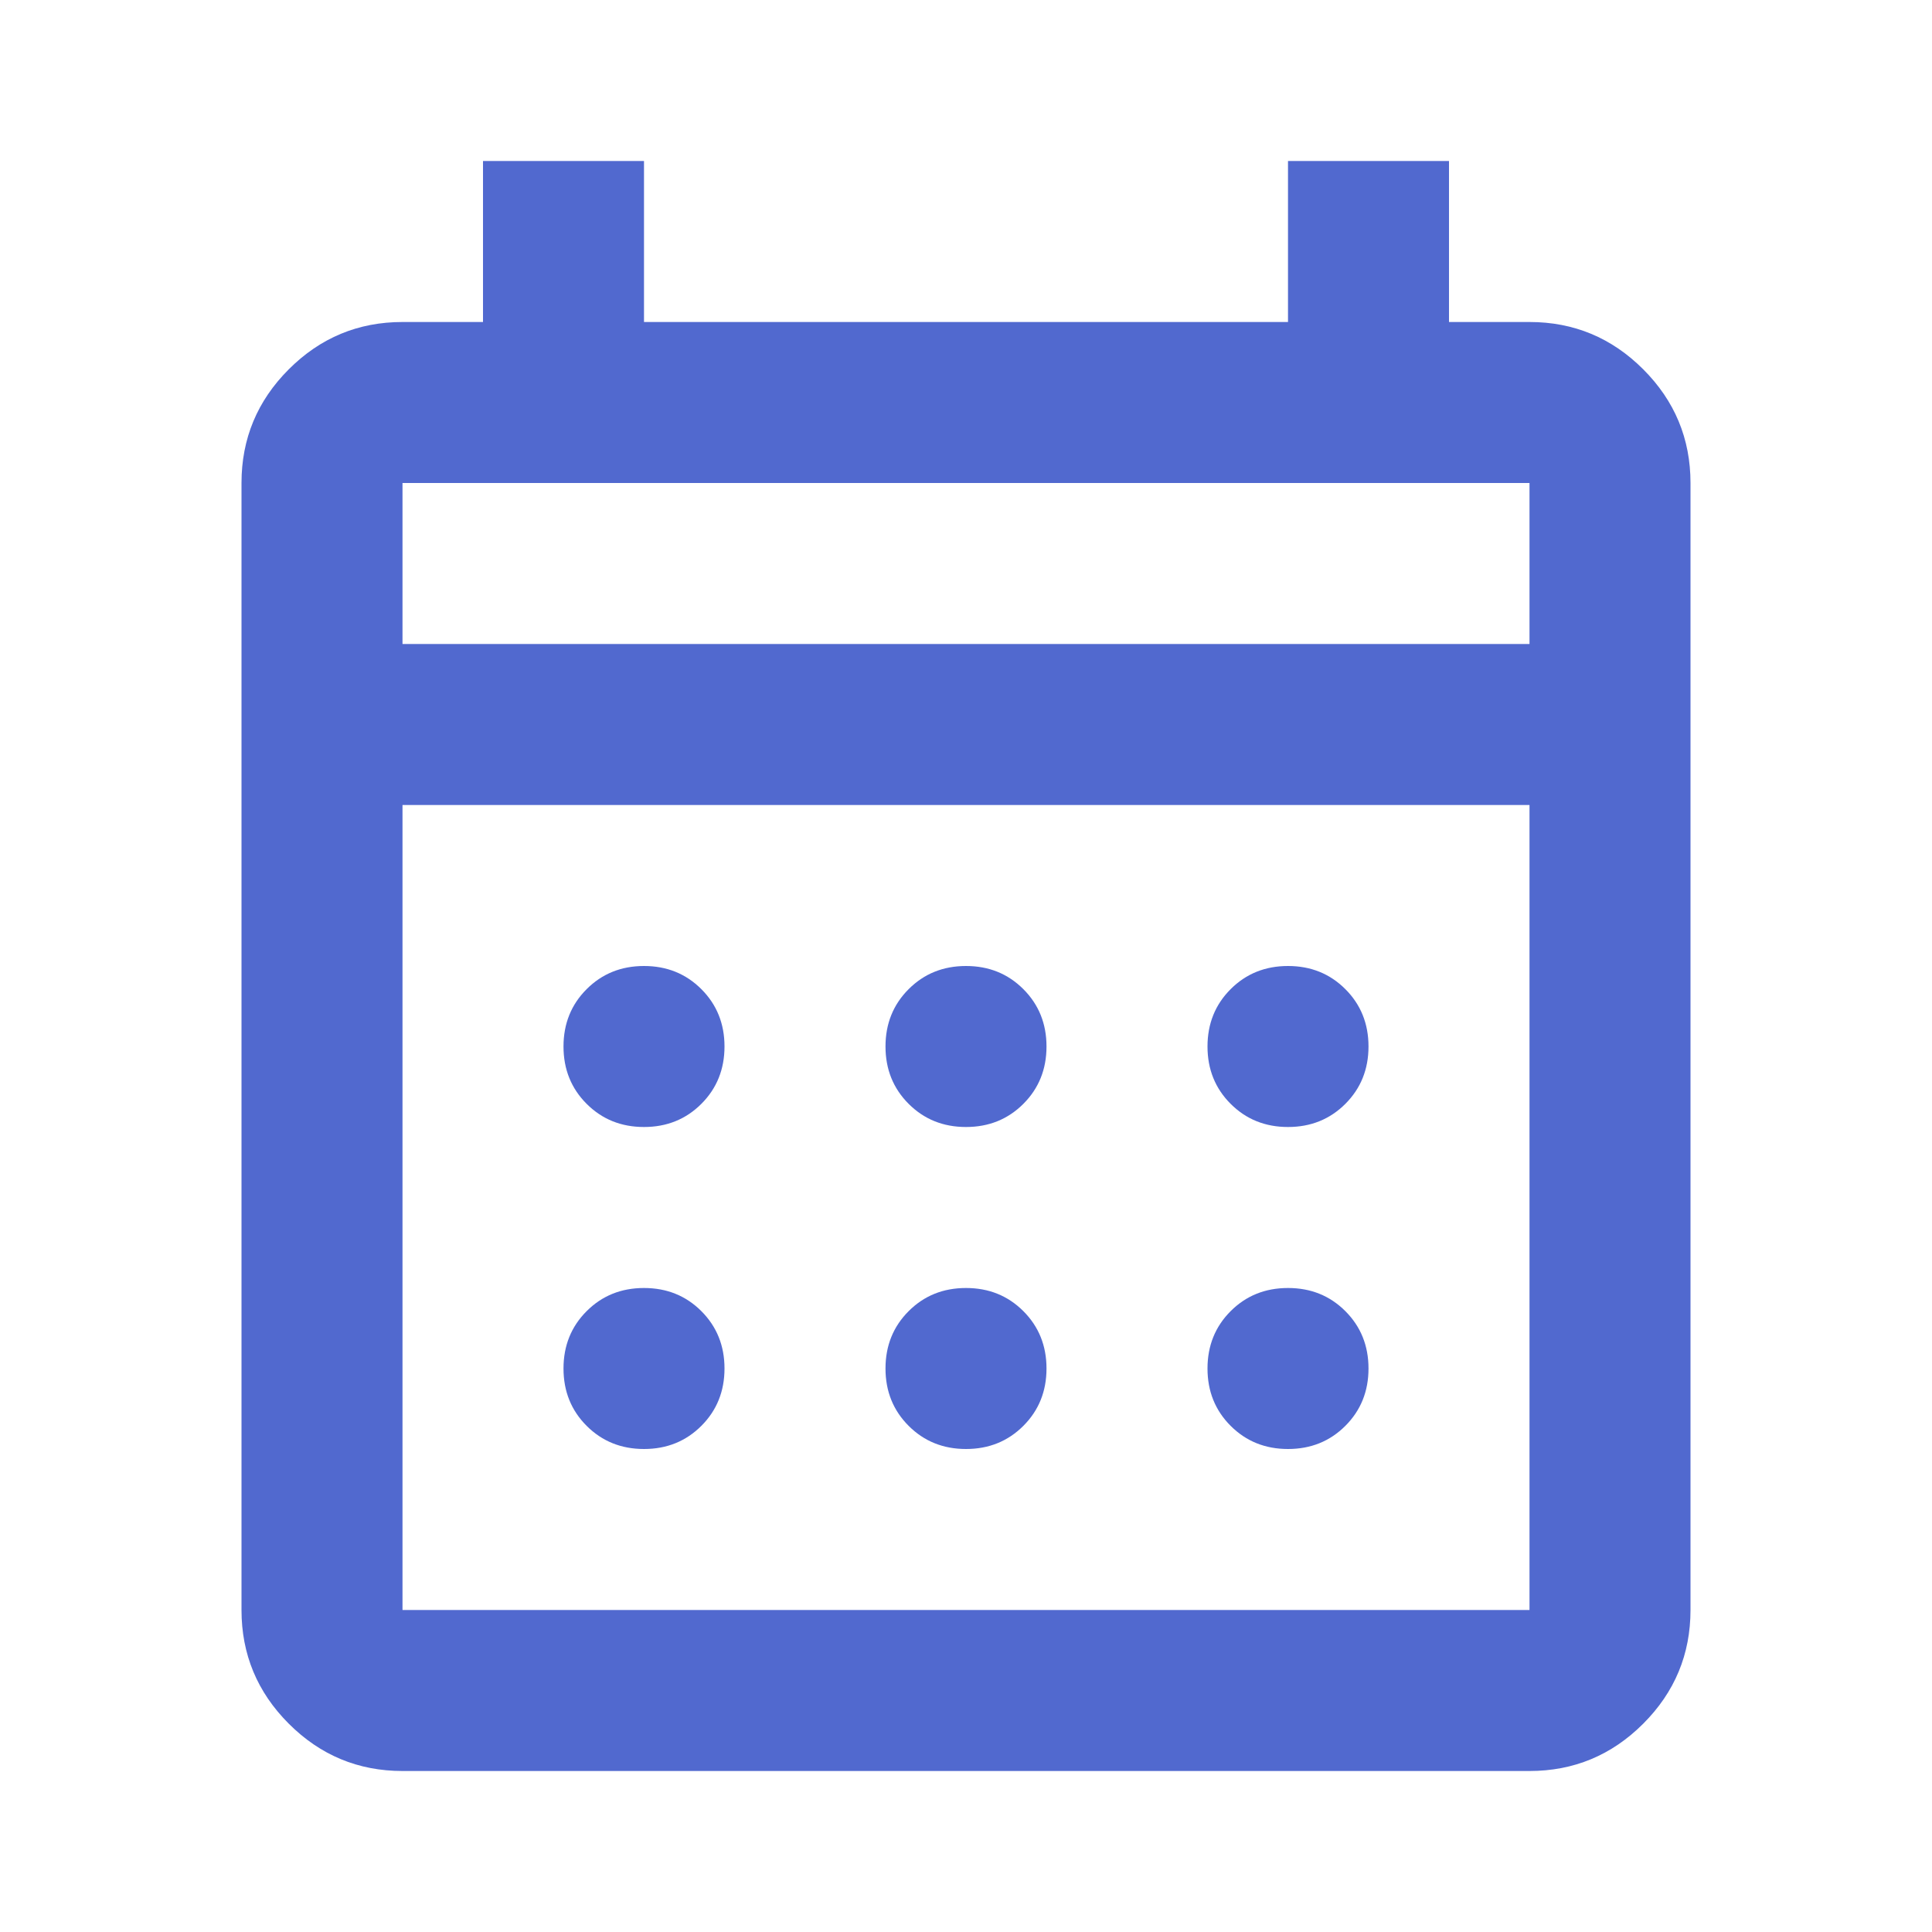
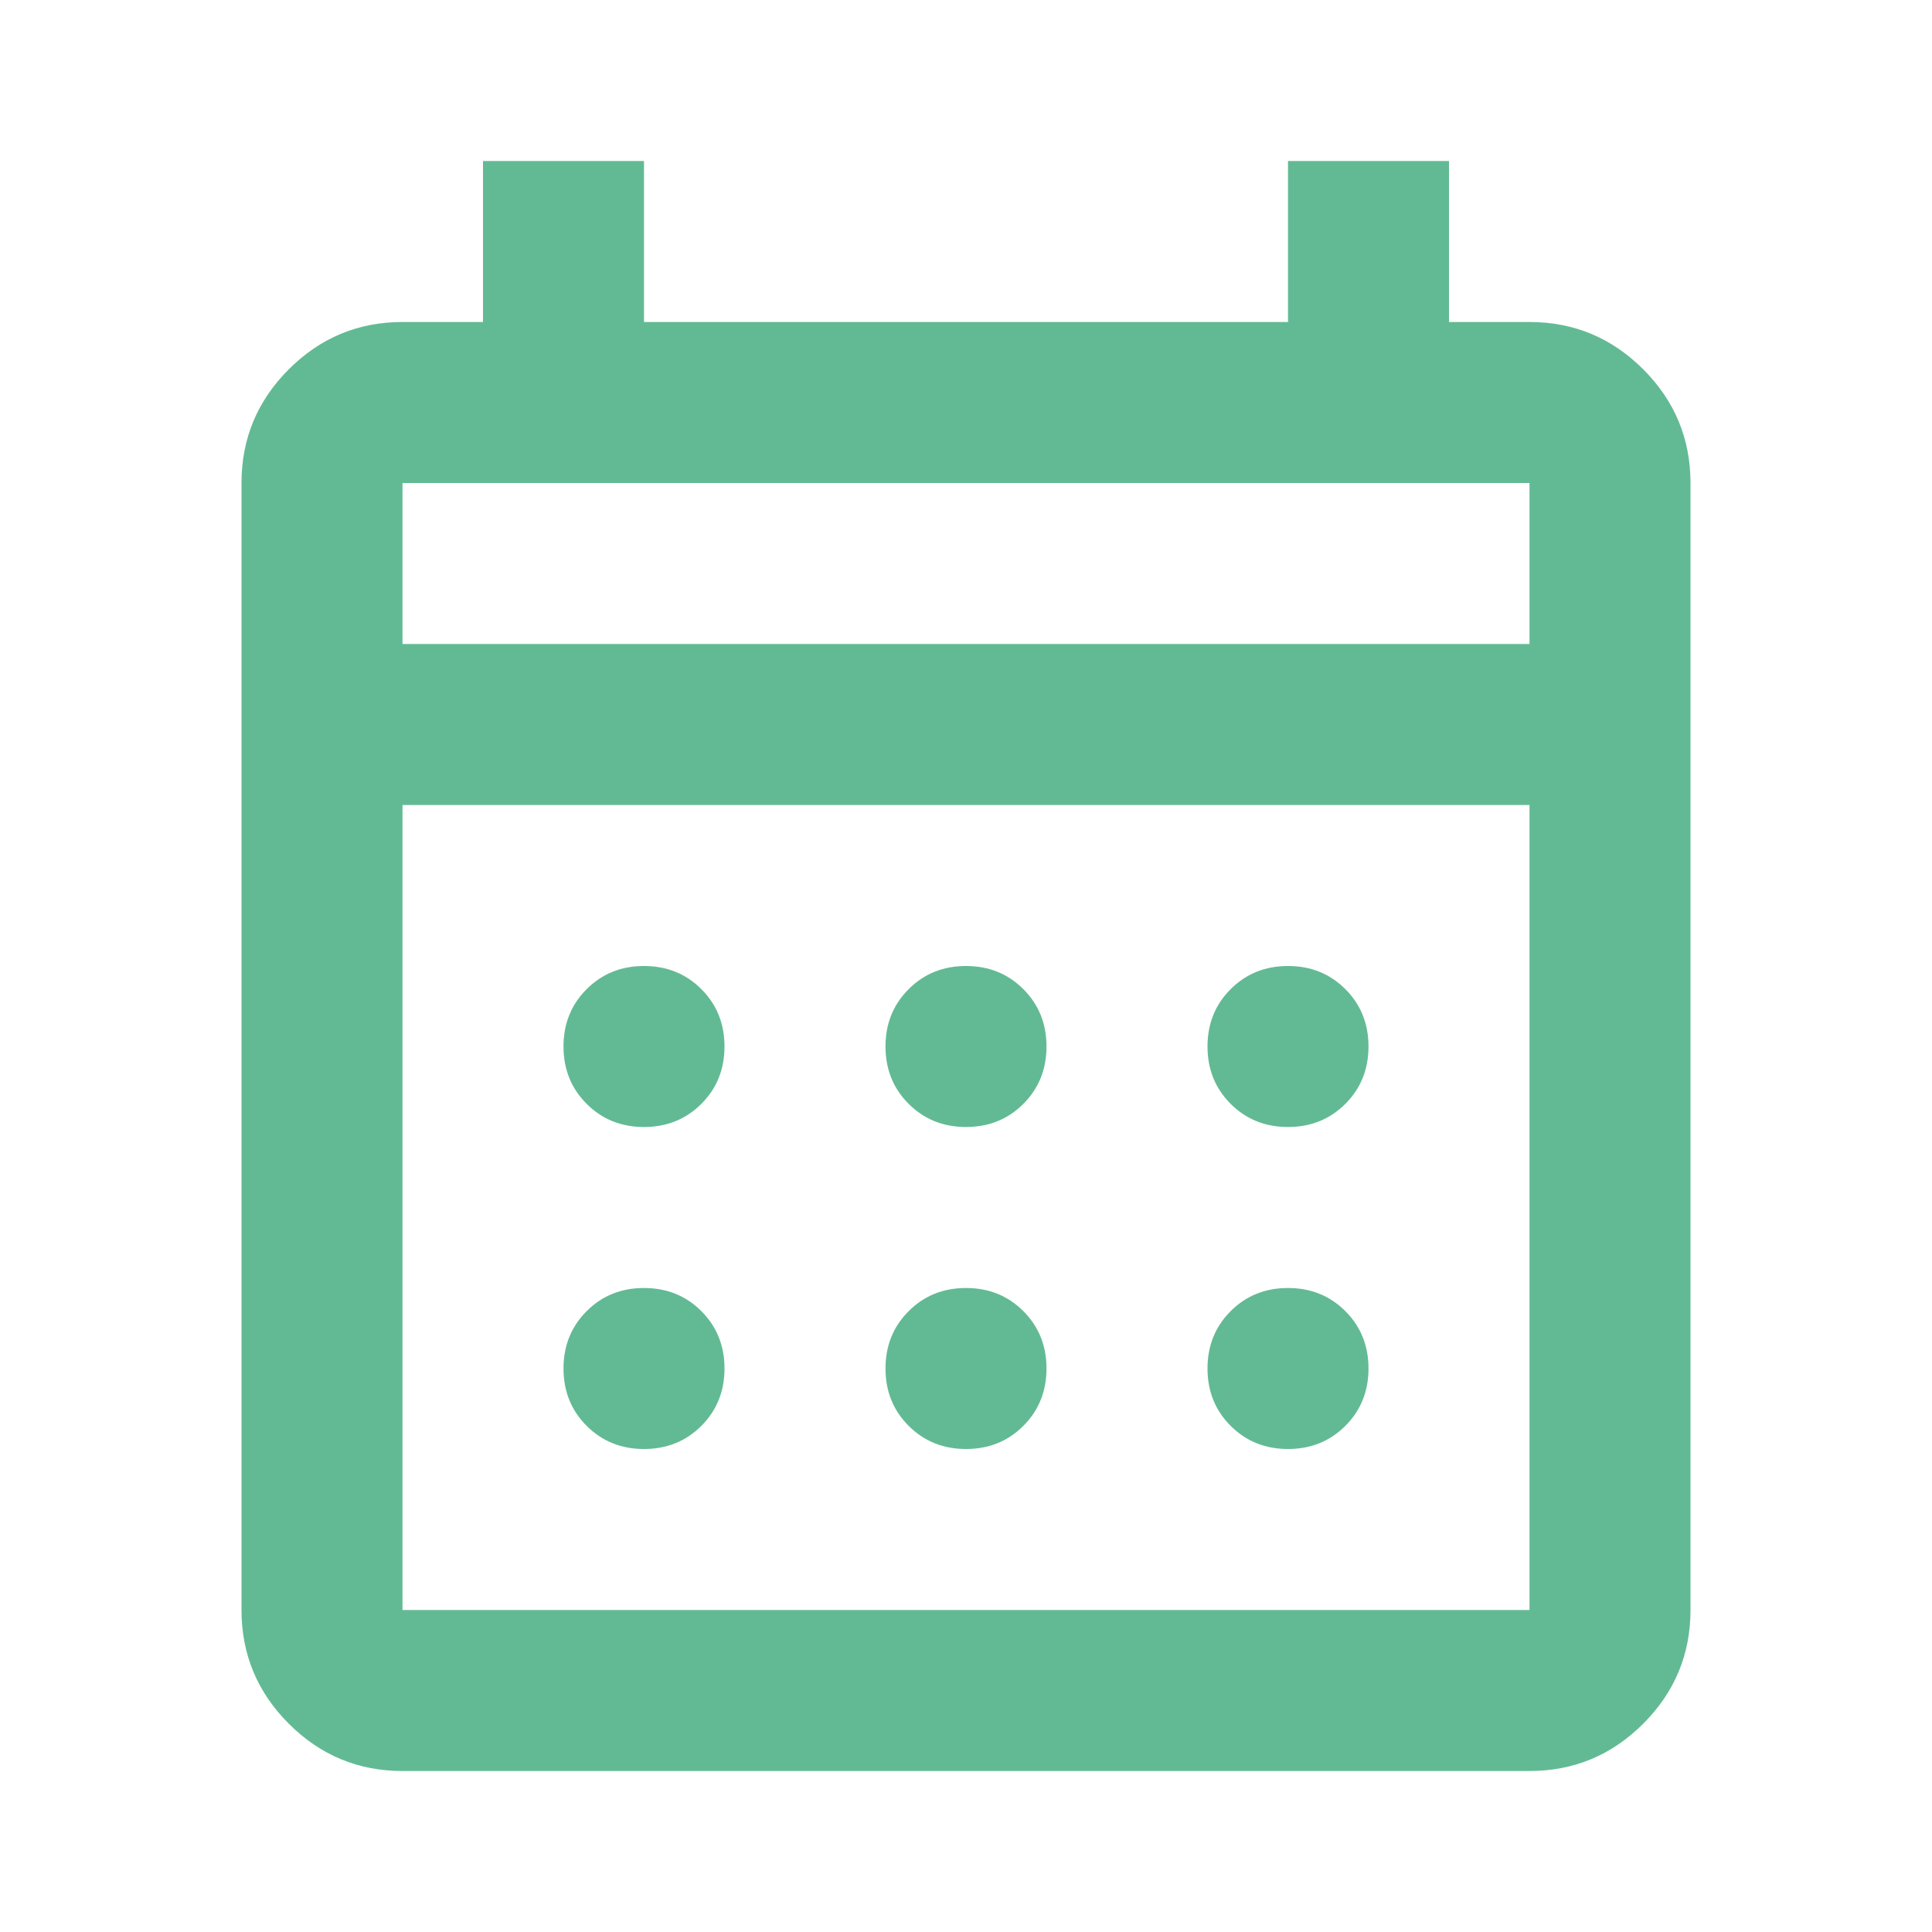
- <svg xmlns="http://www.w3.org/2000/svg" height="24px" viewBox="0 -960 960 960" width="24px" fill="#5169CF">
-   <path d="M200-80q-33 0-56.5-23.5T120-160v-560q0-33 23.5-56.5T200-800h40v-80h80v80h320v-80h80v80h40q33 0 56.5 23.5T840-720v560q0 33-23.5 56.5T760-80H200Zm0-80h560v-400H200v400Zm0-480h560v-80H200v80Zm0 0v-80 80Zm280 240q-17 0-28.5-11.5T440-440q0-17 11.5-28.5T480-480q17 0 28.5 11.5T520-440q0 17-11.5 28.5T480-400Zm-160 0q-17 0-28.5-11.5T280-440q0-17 11.5-28.5T320-480q17 0 28.5 11.5T360-440q0 17-11.5 28.5T320-400Zm320 0q-17 0-28.5-11.5T600-440q0-17 11.5-28.5T640-480q17 0 28.5 11.5T680-440q0 17-11.5 28.5T640-400ZM480-240q-17 0-28.5-11.5T440-280q0-17 11.5-28.5T480-320q17 0 28.5 11.5T520-280q0 17-11.5 28.5T480-240Zm-160 0q-17 0-28.5-11.5T280-280q0-17 11.5-28.5T320-320q17 0 28.5 11.5T360-280q0 17-11.5 28.5T320-240Zm320 0q-17 0-28.5-11.5T600-280q0-17 11.5-28.5T640-320q17 0 28.5 11.5T680-280q0 17-11.5 28.5T640-240Z" />
+ <svg xmlns="http://www.w3.org/2000/svg" width="100%" height="100%" viewBox="0 0 24 24" version="1.1" xml:space="preserve" style="fill-rule:evenodd;clip-rule:evenodd;stroke-linejoin:round;stroke-miterlimit:2;">
+   <g transform="matrix(0.025,0,0,0.025,0,24)">
+     <path d="M200,-80C178,-80 159.167,-87.833 143.5,-103.5C127.833,-119.167 120,-138 120,-160L120,-720C120,-742 127.833,-760.833 143.5,-776.5C159.167,-792.167 178,-800 200,-800L240,-800L240,-880L320,-880L320,-800L640,-800L640,-880L720,-880L720,-800L760,-800C782,-800 800.833,-792.167 816.5,-776.5C832.167,-760.833 840,-742 840,-720L840,-160C840,-138 832.167,-119.167 816.5,-103.5C800.833,-87.833 782,-80 760,-80L200,-80ZM200,-160L760,-160L760,-560L200,-560L200,-160ZM200,-640L760,-640L760,-720L200,-720L200,-640ZM200,-640L200,-720L200,-640ZM480,-400C468.667,-400 459.167,-403.833 451.5,-411.5C443.833,-419.167 440,-428.667 440,-440C440,-451.333 443.833,-460.833 451.5,-468.5C459.167,-476.167 468.667,-480 480,-480C491.333,-480 500.833,-476.167 508.5,-468.5C516.167,-460.833 520,-451.333 520,-440C520,-428.667 516.167,-419.167 508.5,-411.5C500.833,-403.833 491.333,-400 480,-400ZM320,-400C308.667,-400 299.167,-403.833 291.5,-411.5C283.833,-419.167 280,-428.667 280,-440C280,-451.333 283.833,-460.833 291.5,-468.5C299.167,-476.167 308.667,-480 320,-480C331.333,-480 340.833,-476.167 348.5,-468.5C356.167,-460.833 360,-451.333 360,-440C360,-428.667 356.167,-419.167 348.5,-411.5C340.833,-403.833 331.333,-400 320,-400ZM640,-400C628.667,-400 619.167,-403.833 611.5,-411.5C603.833,-419.167 600,-428.667 600,-440C600,-451.333 603.833,-460.833 611.5,-468.5C619.167,-476.167 628.667,-480 640,-480C651.333,-480 660.833,-476.167 668.5,-468.5C676.167,-460.833 680,-451.333 680,-440C680,-428.667 676.167,-419.167 668.5,-411.5C660.833,-403.833 651.333,-400 640,-400ZM480,-240C468.667,-240 459.167,-243.833 451.5,-251.5C443.833,-259.167 440,-268.667 440,-280C440,-291.333 443.833,-300.833 451.5,-308.5C459.167,-316.167 468.667,-320 480,-320C491.333,-320 500.833,-316.167 508.5,-308.5C516.167,-300.833 520,-291.333 520,-280C520,-268.667 516.167,-259.167 508.5,-251.5C500.833,-243.833 491.333,-240 480,-240ZM320,-240C308.667,-240 299.167,-243.833 291.5,-251.5C283.833,-259.167 280,-268.667 280,-280C280,-291.333 283.833,-300.833 291.5,-308.5C299.167,-316.167 308.667,-320 320,-320C331.333,-320 340.833,-316.167 348.5,-308.5C356.167,-300.833 360,-291.333 360,-280C360,-268.667 356.167,-259.167 348.5,-251.5C340.833,-243.833 331.333,-240 320,-240ZM640,-240C628.667,-240 619.167,-243.833 611.5,-251.5C603.833,-259.167 600,-268.667 600,-280C600,-291.333 603.833,-300.833 611.5,-308.5C619.167,-316.167 628.667,-320 640,-320C651.333,-320 660.833,-316.167 668.5,-308.5C676.167,-300.833 680,-291.333 680,-280C680,-268.667 676.167,-259.167 668.5,-251.5C660.833,-243.833 651.333,-240 640,-240Z" style="fill:rgb(98,186,148);fill-rule:nonzero;" />
+   </g>
</svg>
